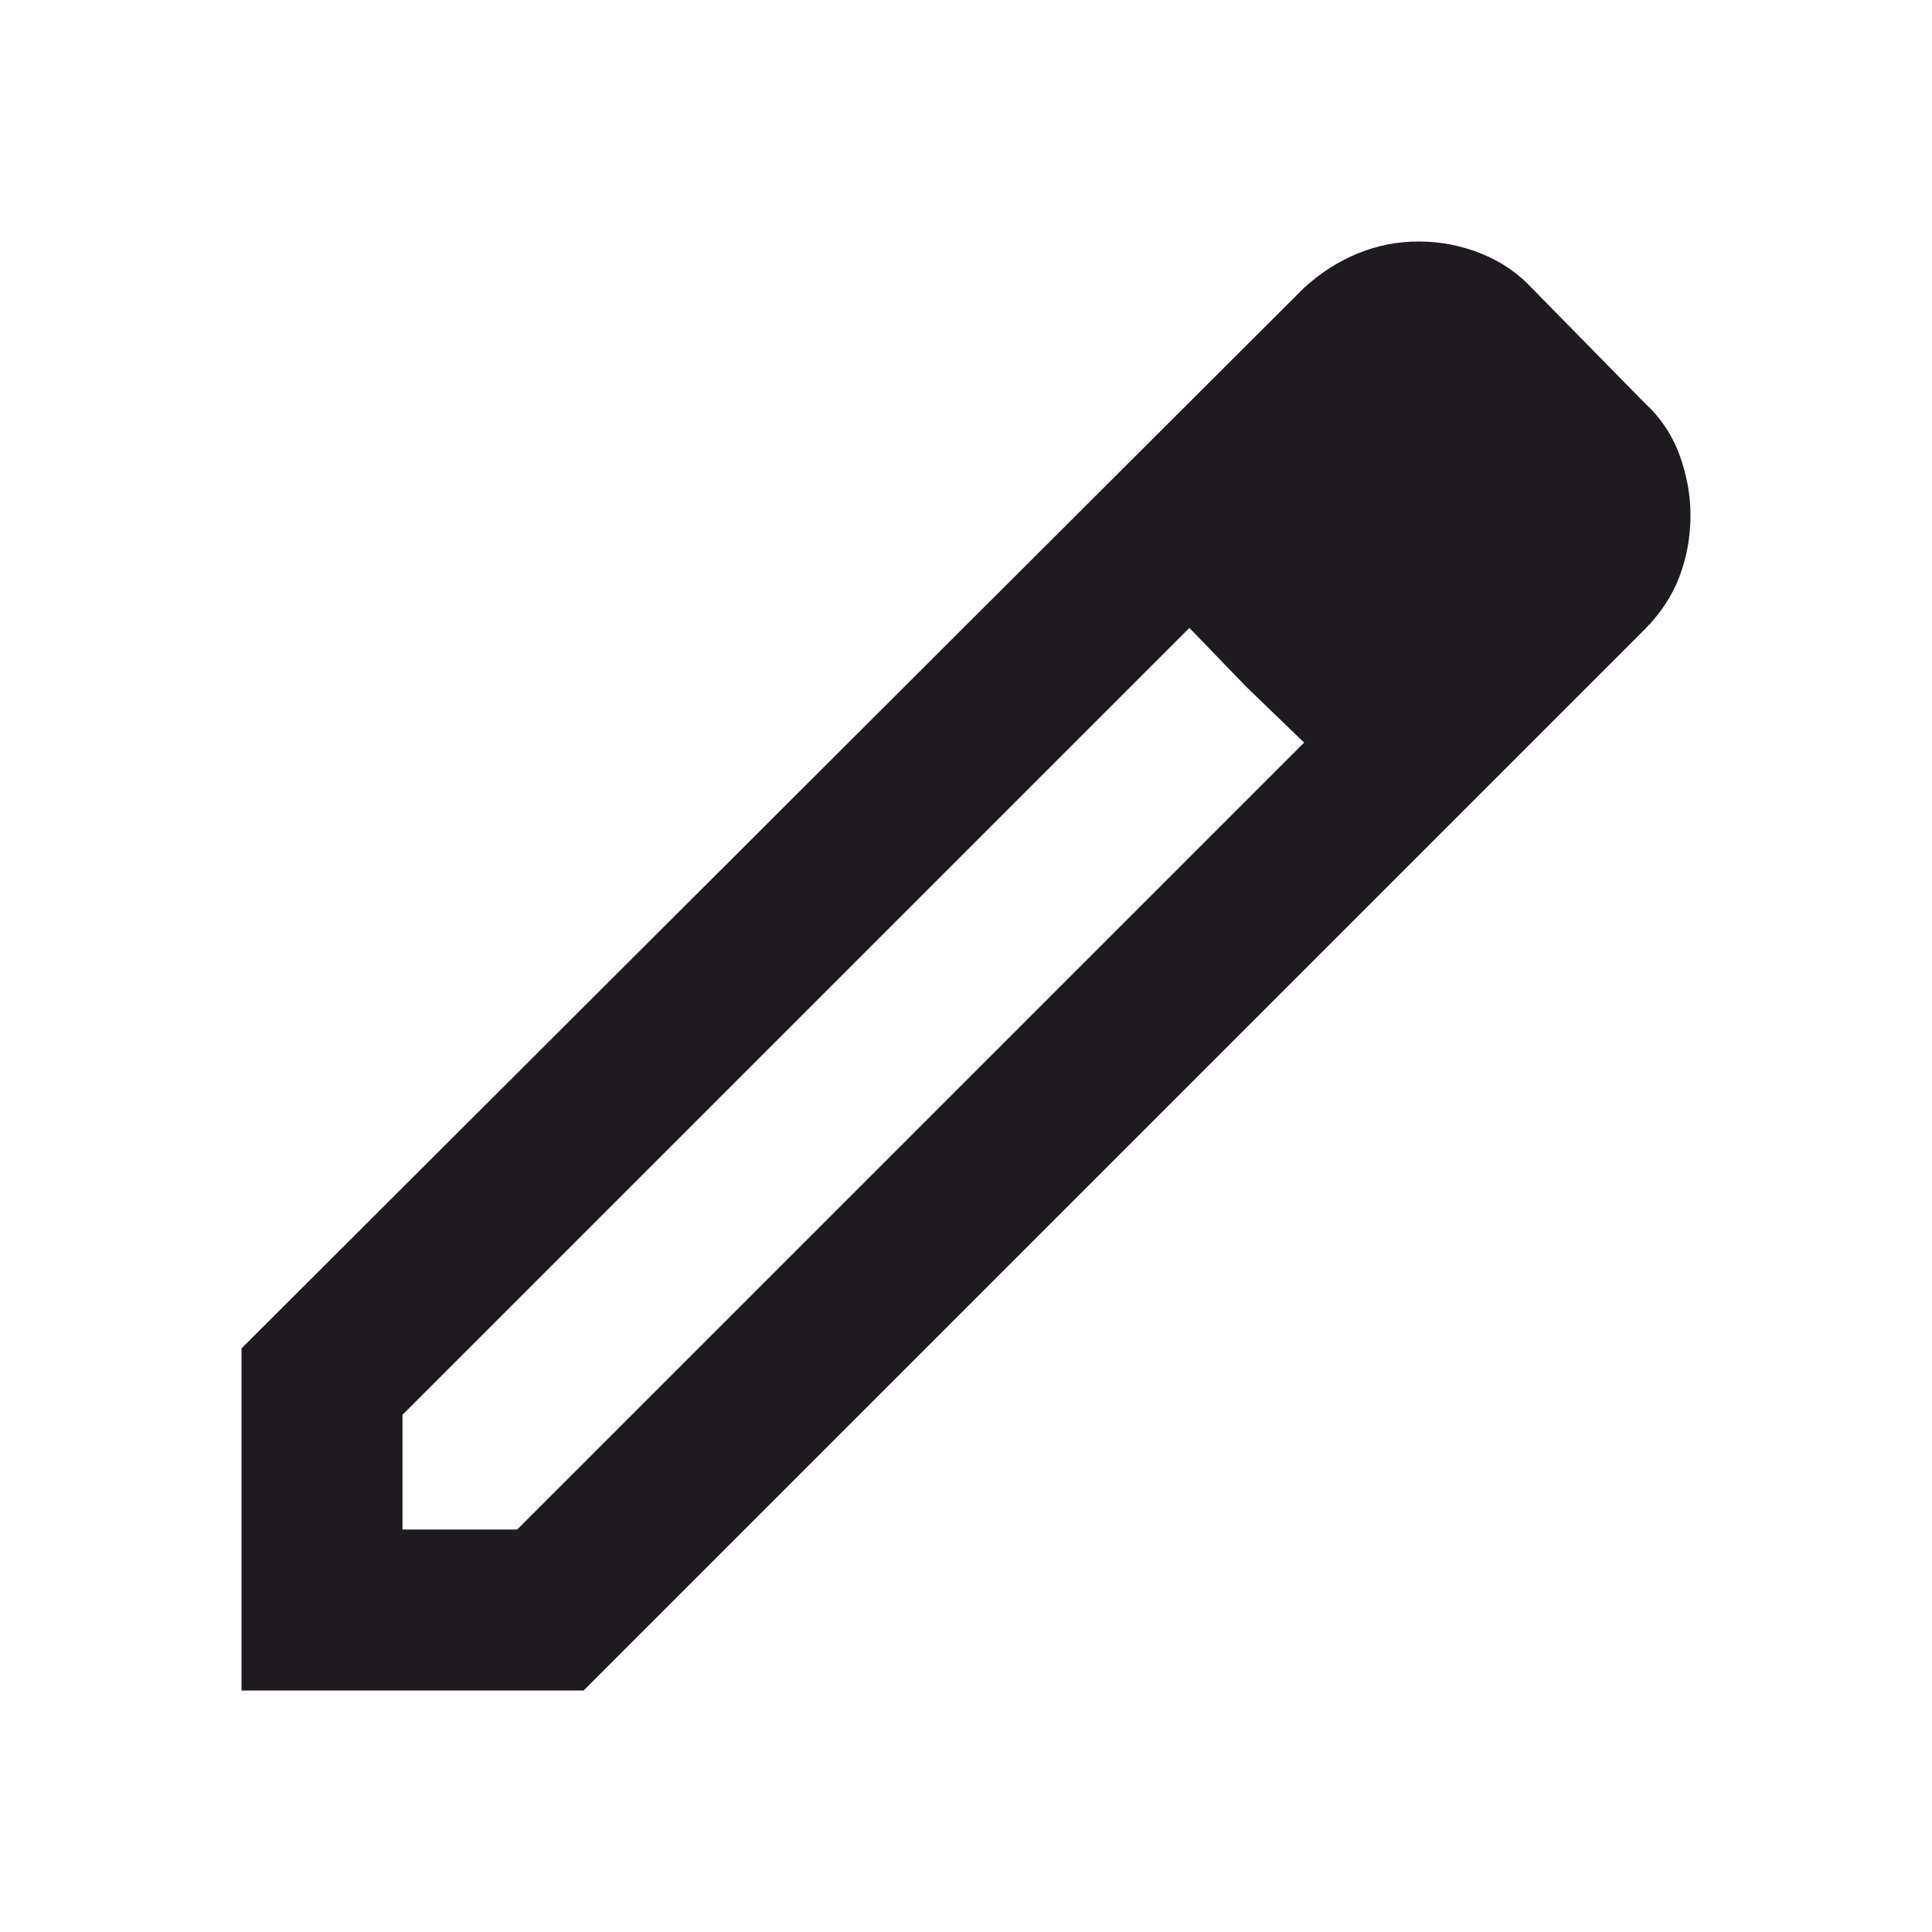
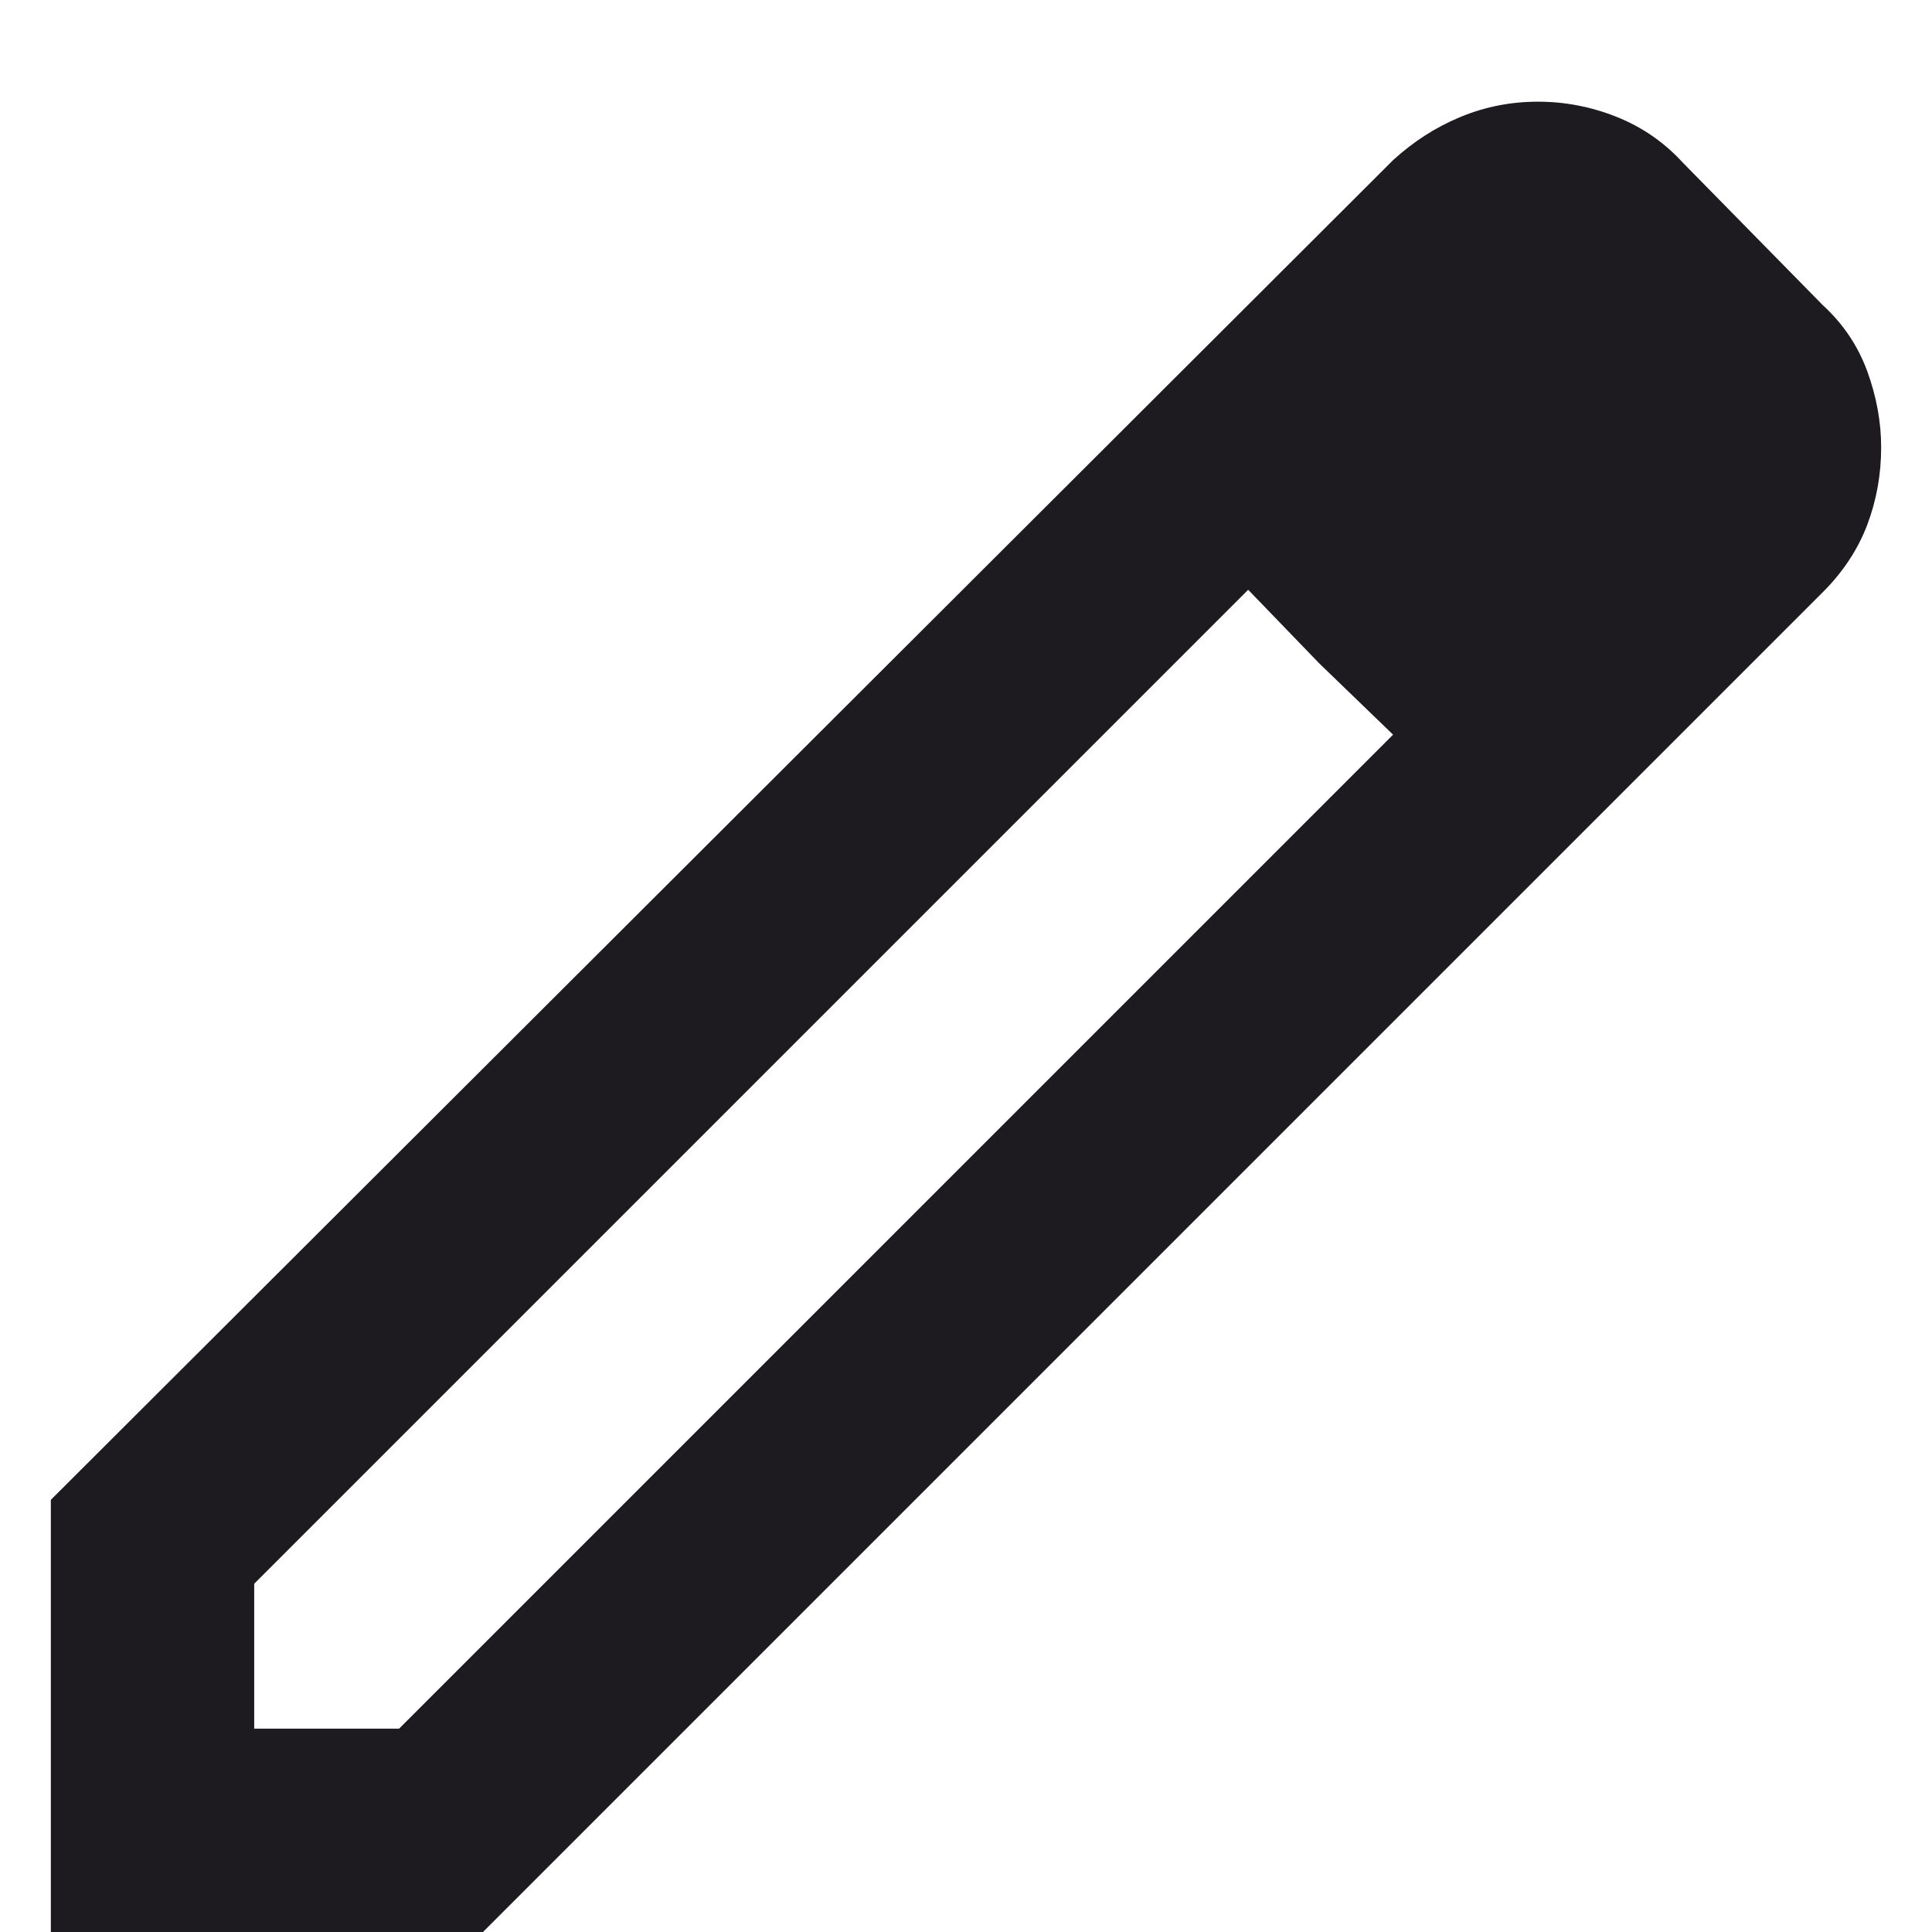
- <svg xmlns="http://www.w3.org/2000/svg" width="24" height="24" viewBox="0 0 24 24" fill="none">
+ <svg xmlns="http://www.w3.org/2000/svg" width="24" height="24" viewBox="2.5 2 19 19" fill="none">
  <path d="M5 19H6.425L16.2 9.225L14.775 7.8L5 17.575V19ZM3 21V16.75L16.2 3.575C16.4 3.392 16.621 3.25 16.863 3.15C17.104 3.05 17.358 3 17.625 3C17.892 3 18.15 3.05 18.4 3.15C18.65 3.25 18.867 3.4 19.05 3.6L20.425 5C20.625 5.183 20.771 5.4 20.863 5.65C20.954 5.9 21 6.15 21 6.4C21 6.667 20.954 6.921 20.863 7.162C20.771 7.404 20.625 7.625 20.425 7.825L7.25 21H3ZM15.475 8.525L14.775 7.8L16.2 9.225L15.475 8.525Z" fill="#1D1B20" />
</svg>
